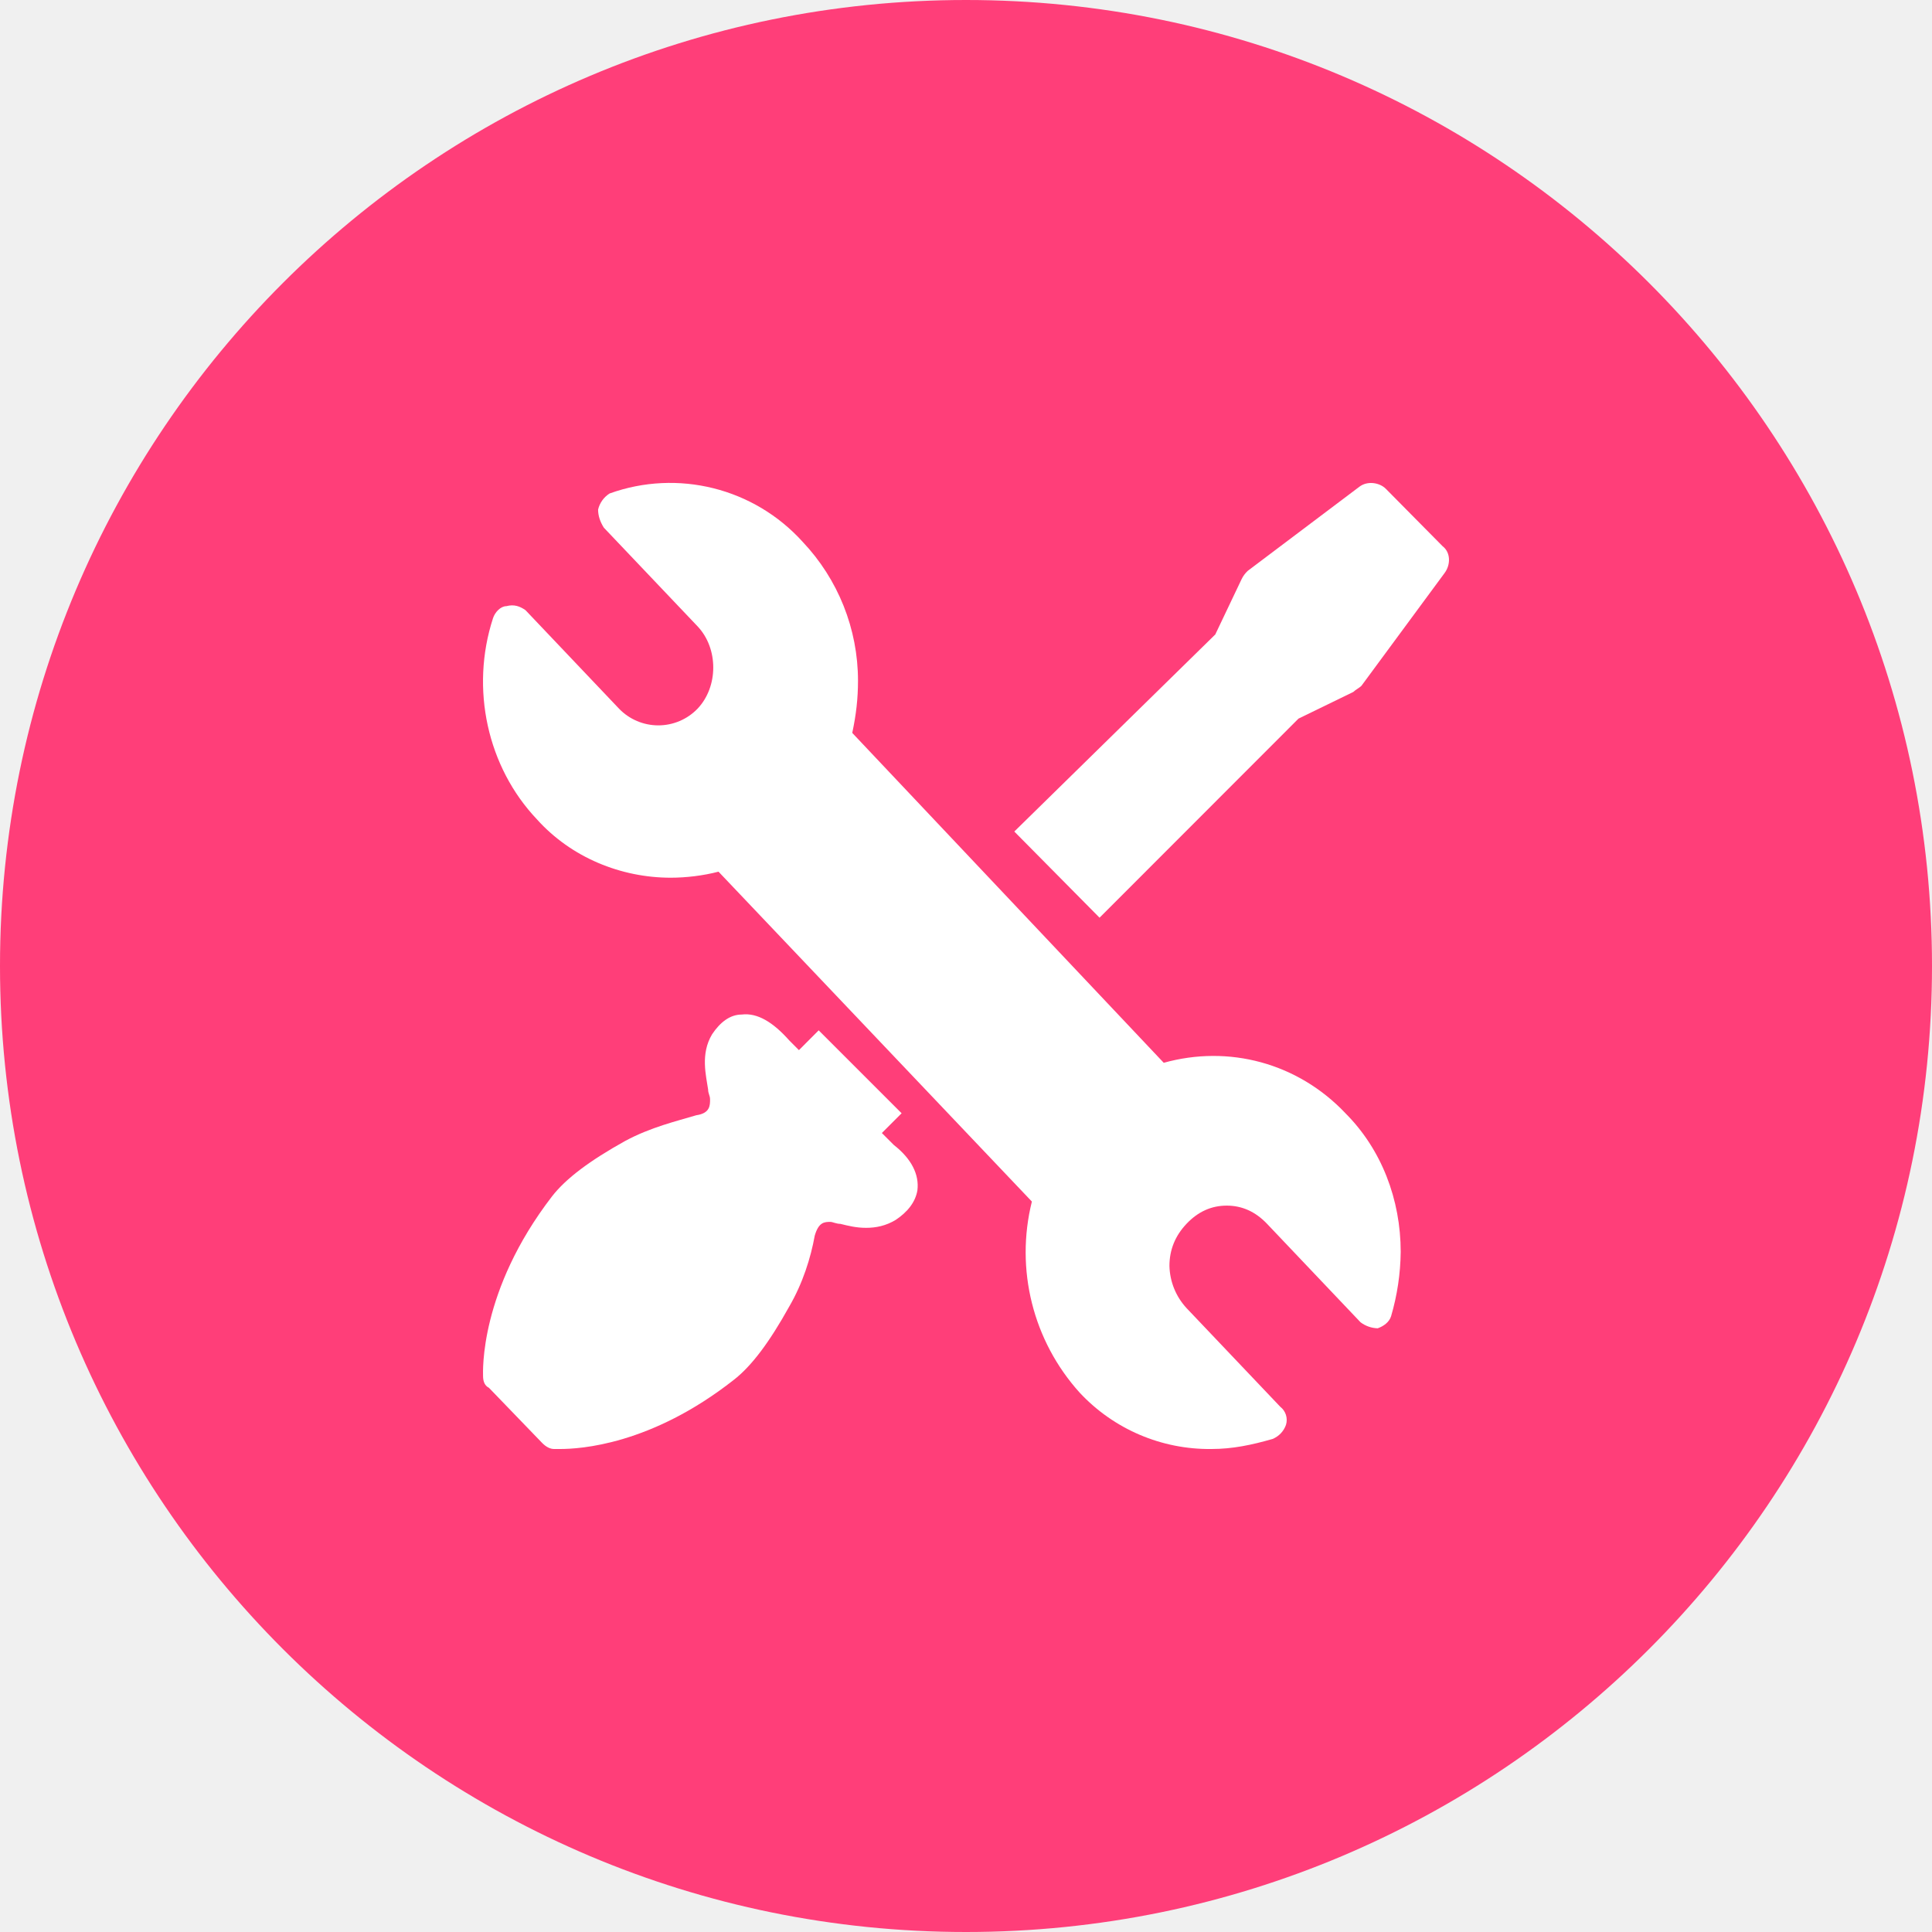
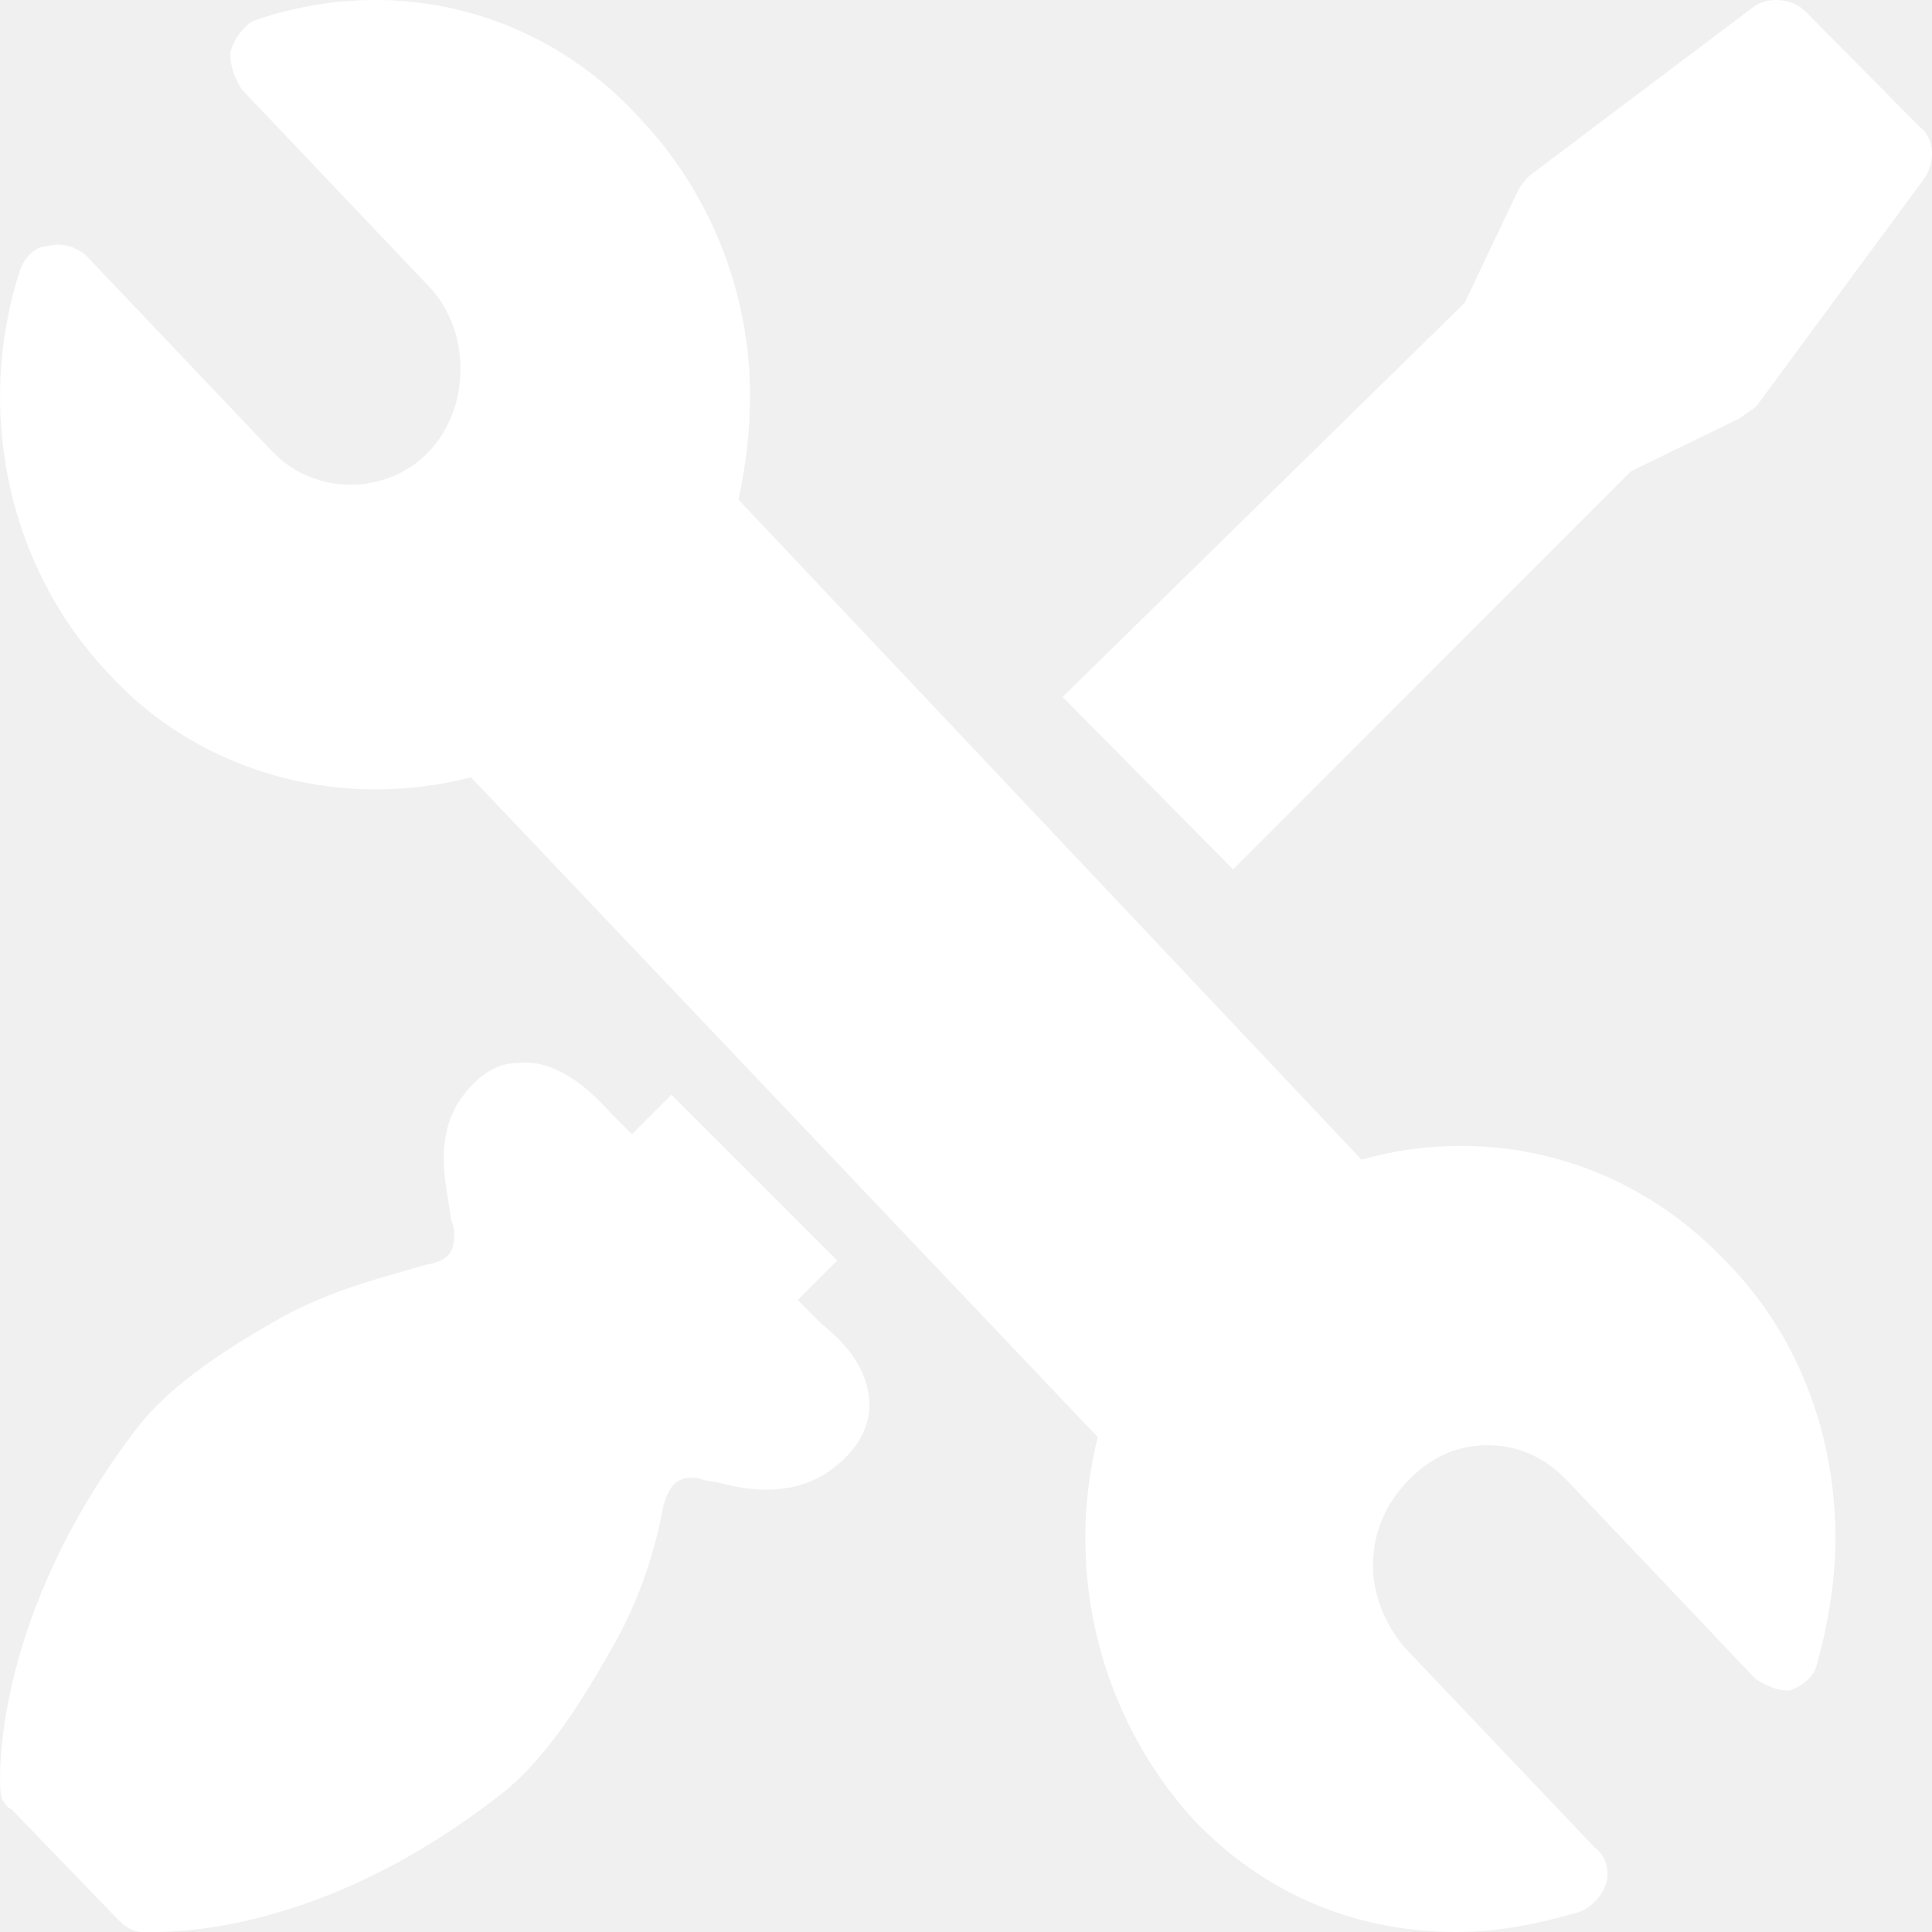
- <svg xmlns="http://www.w3.org/2000/svg" width="40" height="40" fill="none">
-   <rect width="40" height="40" rx="20" fill="#FF3E79" />
-   <path d="m18.258 23.458.409-.409-1.717-1.717-.409.41-.204-.205c-.327-.368-.654-.573-.981-.532-.245 0-.45.164-.613.409-.246.409-.123.859-.082 1.145 0 .082.04.122.04.204 0 .123 0 .286-.285.327-.41.123-.94.246-1.472.532-.736.409-1.226.777-1.513 1.145-1.512 1.962-1.43 3.639-1.43 3.72 0 .123.04.205.122.246l1.104 1.144c.082.082.164.123.245.123h.123c.409 0 1.88-.082 3.597-1.431.368-.286.736-.777 1.145-1.513.286-.49.45-1.022.531-1.472.082-.286.205-.286.327-.286.041 0 .123.041.205.041.163.04.327.082.531.082.204 0 .409-.041.613-.164.245-.163.409-.368.45-.613.04-.327-.123-.654-.49-.94l-.246-.246ZM26.884 14.878l1.135-.552c.042-.043.126-.085.168-.127l1.723-2.337c.126-.17.126-.425-.042-.553l-1.177-1.19c-.126-.127-.378-.17-.546-.042l-2.312 1.742a.589.589 0 0 0-.126.17l-.546 1.147L21 17.216 22.765 19l4.119-4.122Z" fill="#fff" />
-   <path d="M27.853 23.045c-.99-1.041-2.414-1.416-3.759-1.041l-6.449-6.83c.08-.375.119-.709.119-1.083a4.184 4.184 0 0 0-1.147-2.874 3.697 3.697 0 0 0-3.996-1 .542.542 0 0 0-.238.333c0 .125.04.25.119.375l1.939 2.041c.435.458.435 1.25 0 1.708a1.129 1.129 0 0 1-1.623 0l-1.938-2.041c-.119-.083-.238-.125-.396-.083-.118 0-.237.124-.277.25-.474 1.457-.118 3.081.91 4.164.712.792 1.741 1.208 2.77 1.208.316 0 .672-.042.989-.125l6.488 6.83a4.339 4.339 0 0 0 .99 3.957A3.668 3.668 0 0 0 25.083 30c.434 0 .83-.083 1.265-.208a.491.491 0 0 0 .277-.292.346.346 0 0 0-.119-.375l-1.938-2.04a1.332 1.332 0 0 1-.356-.875c0-.333.118-.625.356-.875.237-.25.514-.374.83-.374.317 0 .594.125.832.374l1.938 2.041a.617.617 0 0 0 .356.125c.119-.042.238-.125.277-.25A4.92 4.92 0 0 0 29 25.92c0-1.083-.396-2.125-1.147-2.874Z" fill="#fff" />
+ <svg xmlns="http://www.w3.org/2000/svg" width="20" height="20" viewBox="0 0 20 20" fill="none">
+   <path d="M8.258 13.458L8.667 13.049L6.95 11.332L6.541 11.741L6.337 11.537C6.01 11.169 5.683 10.964 5.356 11.005C5.11 11.005 4.906 11.169 4.743 11.414C4.497 11.823 4.62 12.273 4.661 12.559C4.661 12.641 4.702 12.681 4.702 12.763C4.702 12.886 4.702 13.049 4.416 13.09C4.007 13.213 3.475 13.336 2.944 13.622C2.208 14.031 1.718 14.399 1.431 14.767C-0.081 16.729 0.001 18.405 0.001 18.487C0.001 18.61 0.042 18.692 0.123 18.733L1.227 19.877C1.309 19.959 1.391 20 1.472 20C1.472 20 1.513 20 1.595 20C2.004 20 3.475 19.918 5.192 18.569C5.56 18.283 5.928 17.792 6.337 17.056C6.623 16.566 6.786 16.034 6.868 15.584C6.95 15.298 7.073 15.298 7.195 15.298C7.236 15.298 7.318 15.339 7.4 15.339C7.563 15.38 7.727 15.421 7.931 15.421C8.135 15.421 8.34 15.38 8.544 15.257C8.789 15.094 8.953 14.889 8.994 14.644C9.035 14.317 8.871 13.99 8.503 13.704L8.258 13.458Z" fill="white" />
+   <path d="M16.884 4.878L18.019 4.326C18.061 4.284 18.145 4.241 18.187 4.199L19.91 1.862C20.036 1.692 20.036 1.437 19.868 1.309L18.691 0.119C18.565 -0.008 18.313 -0.051 18.145 0.077L15.833 1.819C15.791 1.862 15.749 1.904 15.707 1.989L15.161 3.136L11 7.215L12.765 9L16.884 4.878Z" fill="white" />
+   <path d="M17.853 13.045C16.864 12.004 15.439 11.629 14.094 12.004L7.645 5.173C7.724 4.798 7.764 4.465 7.764 4.09C7.764 3.049 7.368 2.008 6.617 1.217C5.588 0.092 4.045 -0.283 2.621 0.217C2.542 0.259 2.423 0.384 2.383 0.55C2.383 0.675 2.423 0.8 2.502 0.925L4.441 2.966C4.876 3.424 4.876 4.215 4.441 4.674C4.005 5.132 3.254 5.132 2.819 4.674L0.88 2.633C0.761 2.549 0.643 2.508 0.484 2.549C0.366 2.549 0.247 2.674 0.207 2.799C-0.267 4.257 0.089 5.881 1.117 6.964C1.829 7.755 2.858 8.172 3.887 8.172C4.203 8.172 4.559 8.13 4.876 8.047L11.364 14.877C11.008 16.293 11.404 17.793 12.353 18.834C13.105 19.625 14.055 20 15.083 20C15.518 20 15.914 19.917 16.349 19.792C16.468 19.75 16.587 19.625 16.626 19.5C16.666 19.375 16.626 19.209 16.508 19.125L14.569 17.085C14.371 16.876 14.213 16.543 14.213 16.21C14.213 15.877 14.332 15.585 14.569 15.335C14.806 15.085 15.083 14.961 15.4 14.961C15.716 14.961 15.993 15.085 16.231 15.335L18.169 17.376C18.288 17.459 18.407 17.501 18.525 17.501C18.644 17.459 18.763 17.376 18.802 17.251C18.921 16.835 19 16.377 19 15.918C19 14.836 18.604 13.794 17.853 13.045Z" fill="white" />
</svg>
